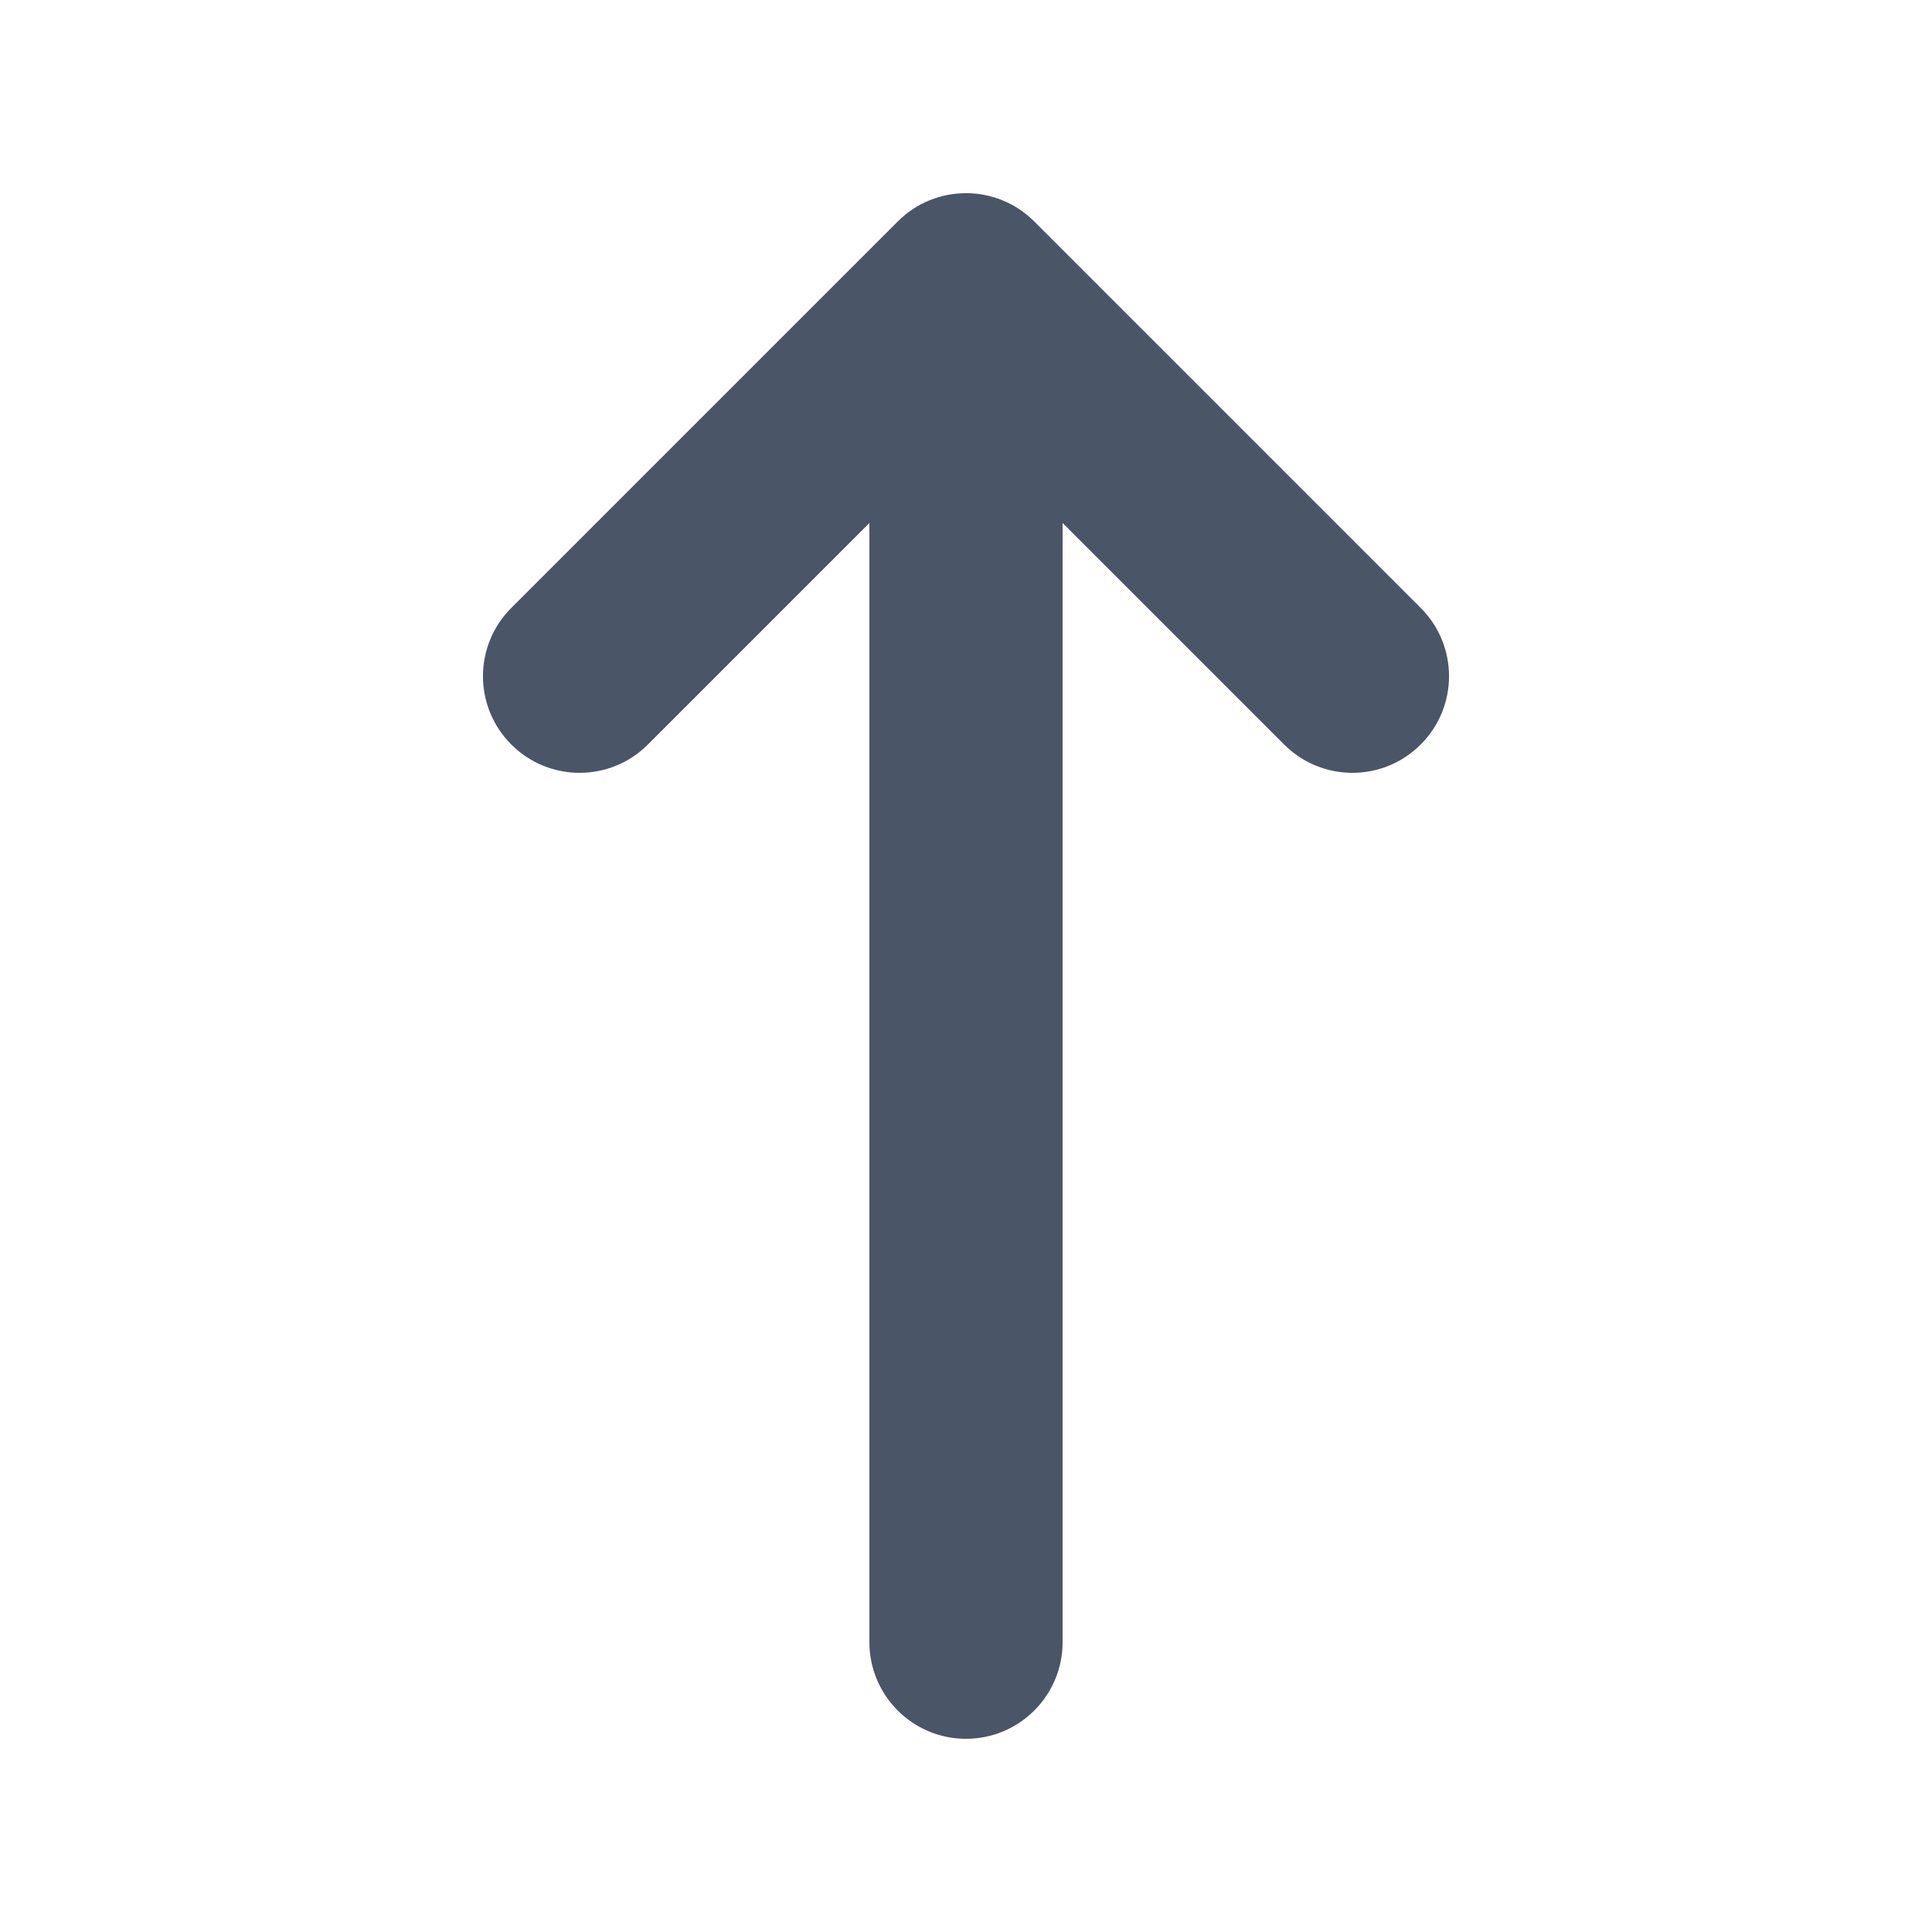
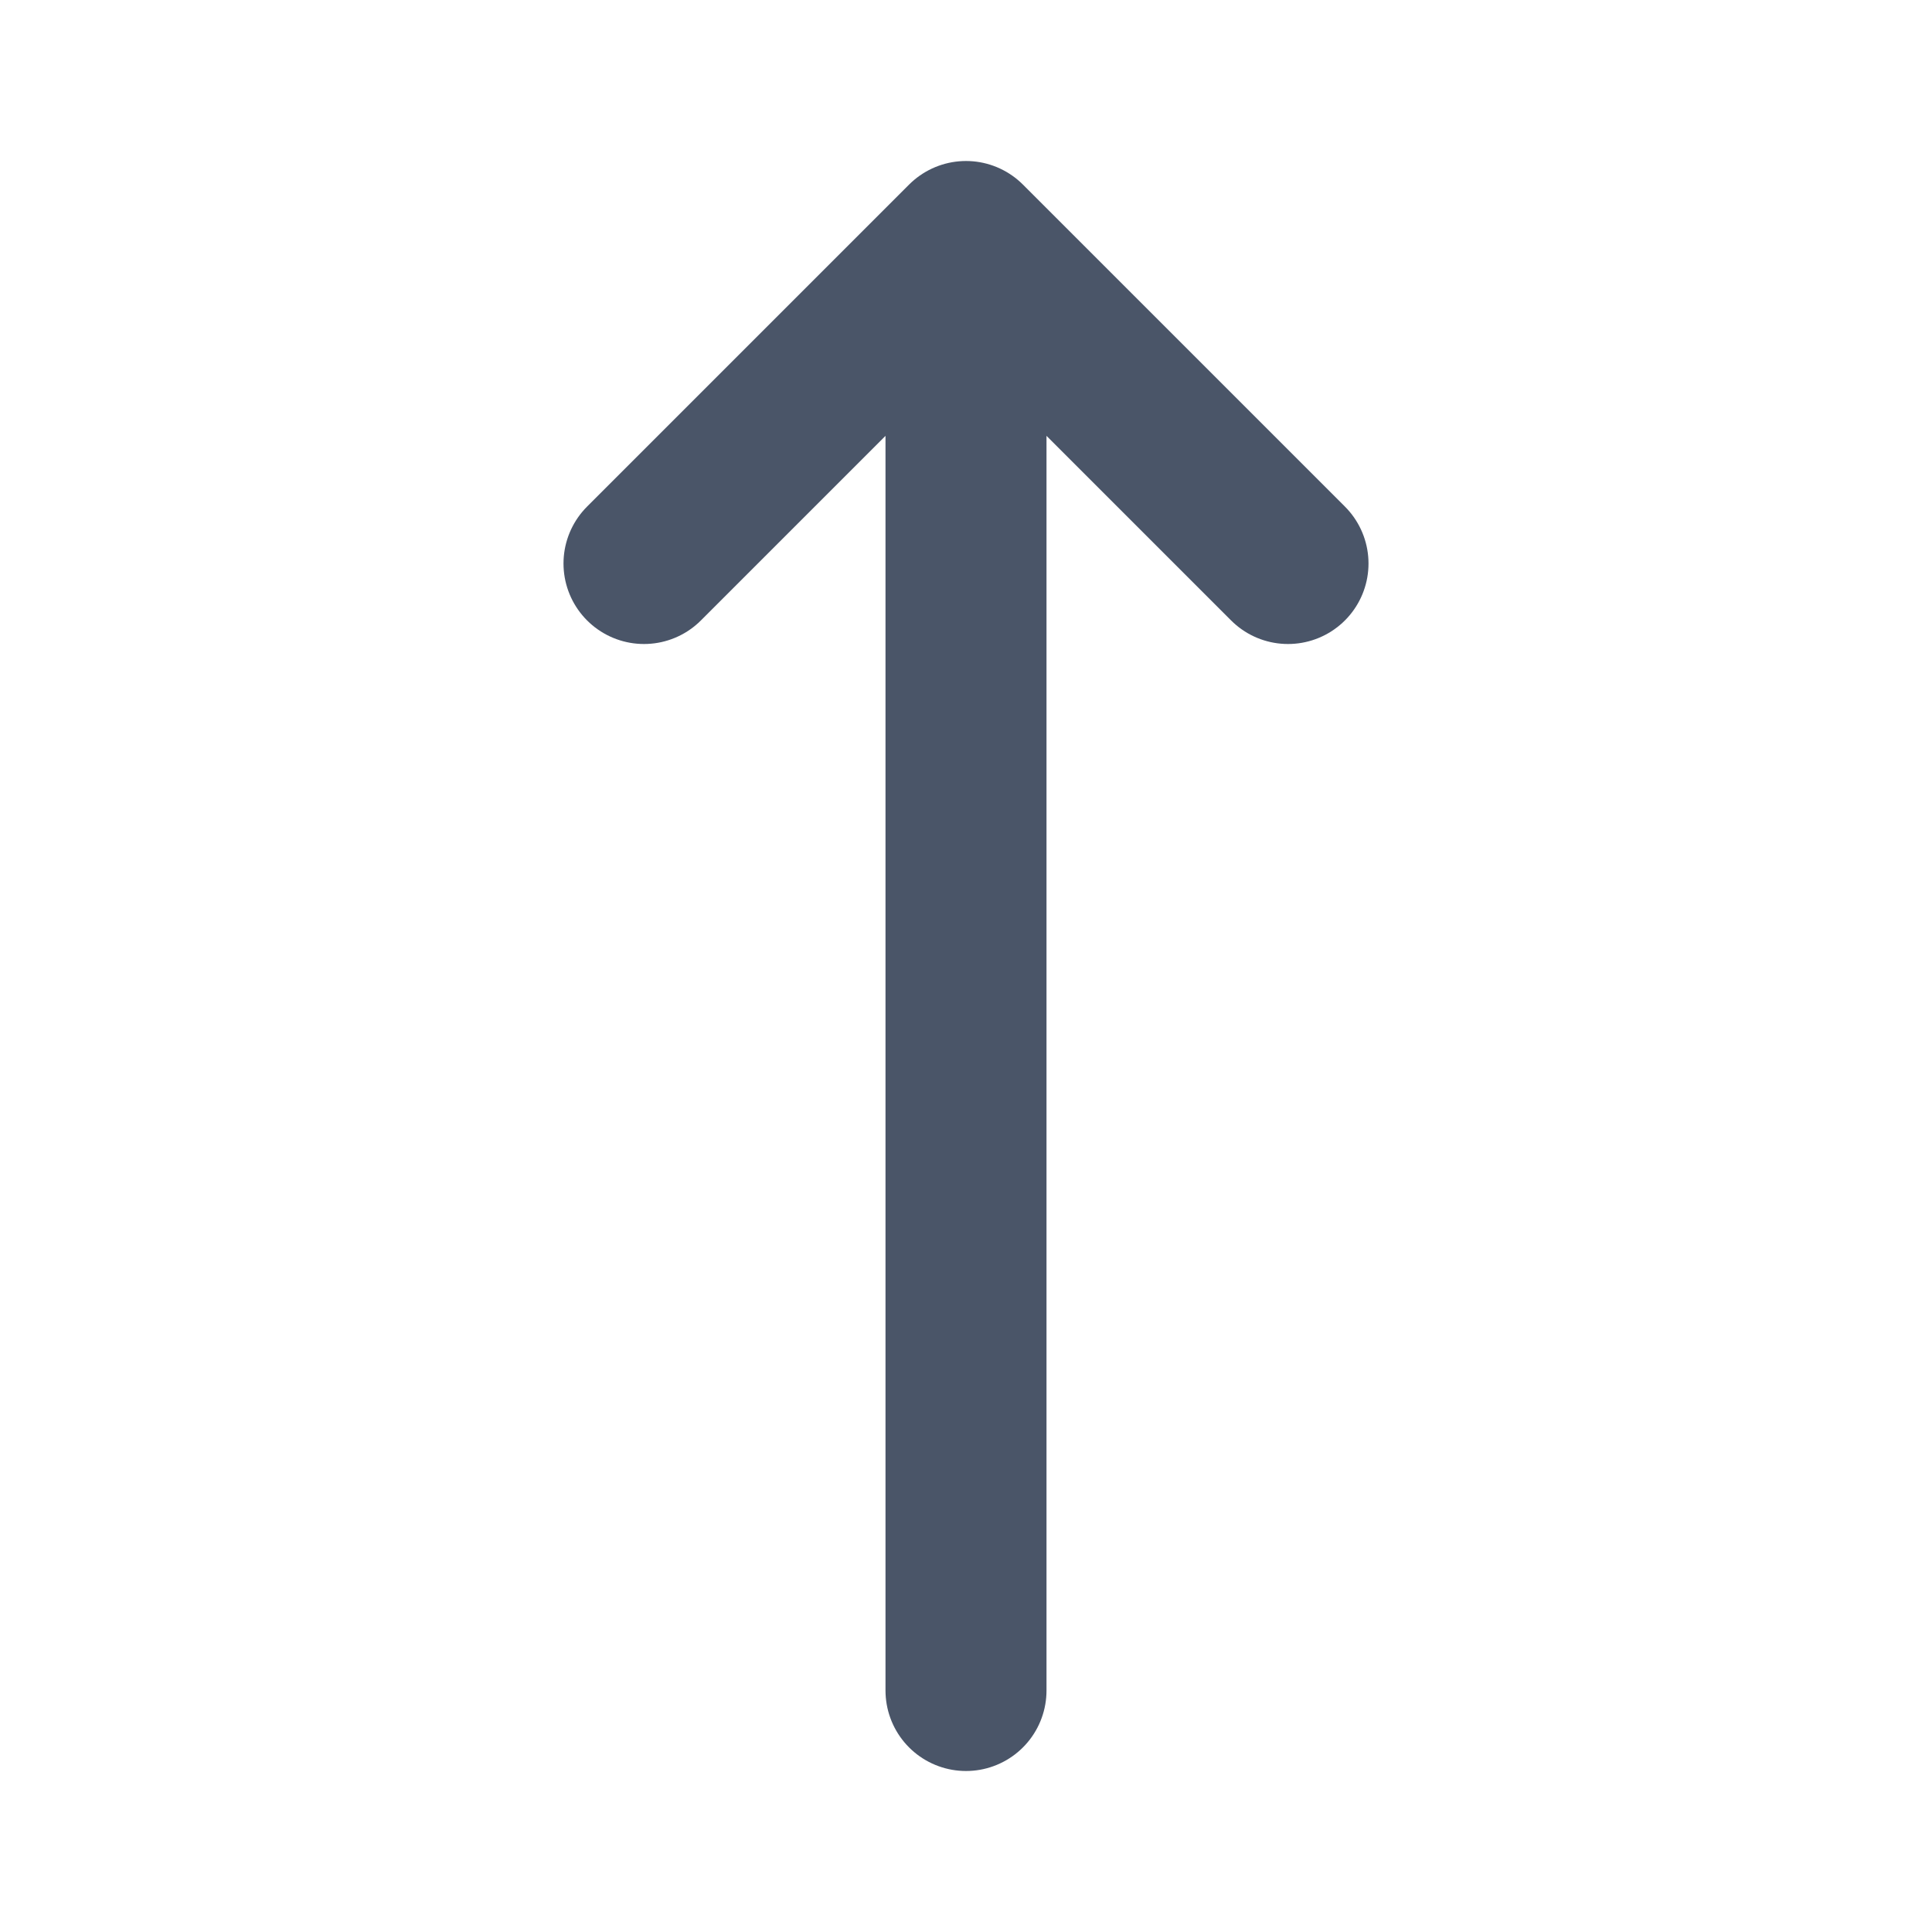
- <svg xmlns="http://www.w3.org/2000/svg" width="20" height="20" viewBox="0 0 20 20" fill="none">
-   <path fill-rule="evenodd" clip-rule="evenodd" d="M5.293 7.707C4.902 7.317 4.902 6.683 5.293 6.293L9.293 2.293C9.683 1.902 10.317 1.902 10.707 2.293L14.707 6.293C15.098 6.683 15.098 7.317 14.707 7.707C14.317 8.098 13.683 8.098 13.293 7.707L11 5.414L11 17C11 17.552 10.552 18 10 18C9.448 18 9 17.552 9 17L9 5.414L6.707 7.707C6.317 8.098 5.683 8.098 5.293 7.707Z" fill="#4A5568" />
+ <svg xmlns="http://www.w3.org/2000/svg" width="24" height="24" viewBox="0 0 24 24" fill="none">
+   <path d="M8 7L12 3M12 3L16 7M12 3V21" stroke="#4A5568" stroke-width="2" stroke-linecap="round" stroke-linejoin="round" />
</svg>
